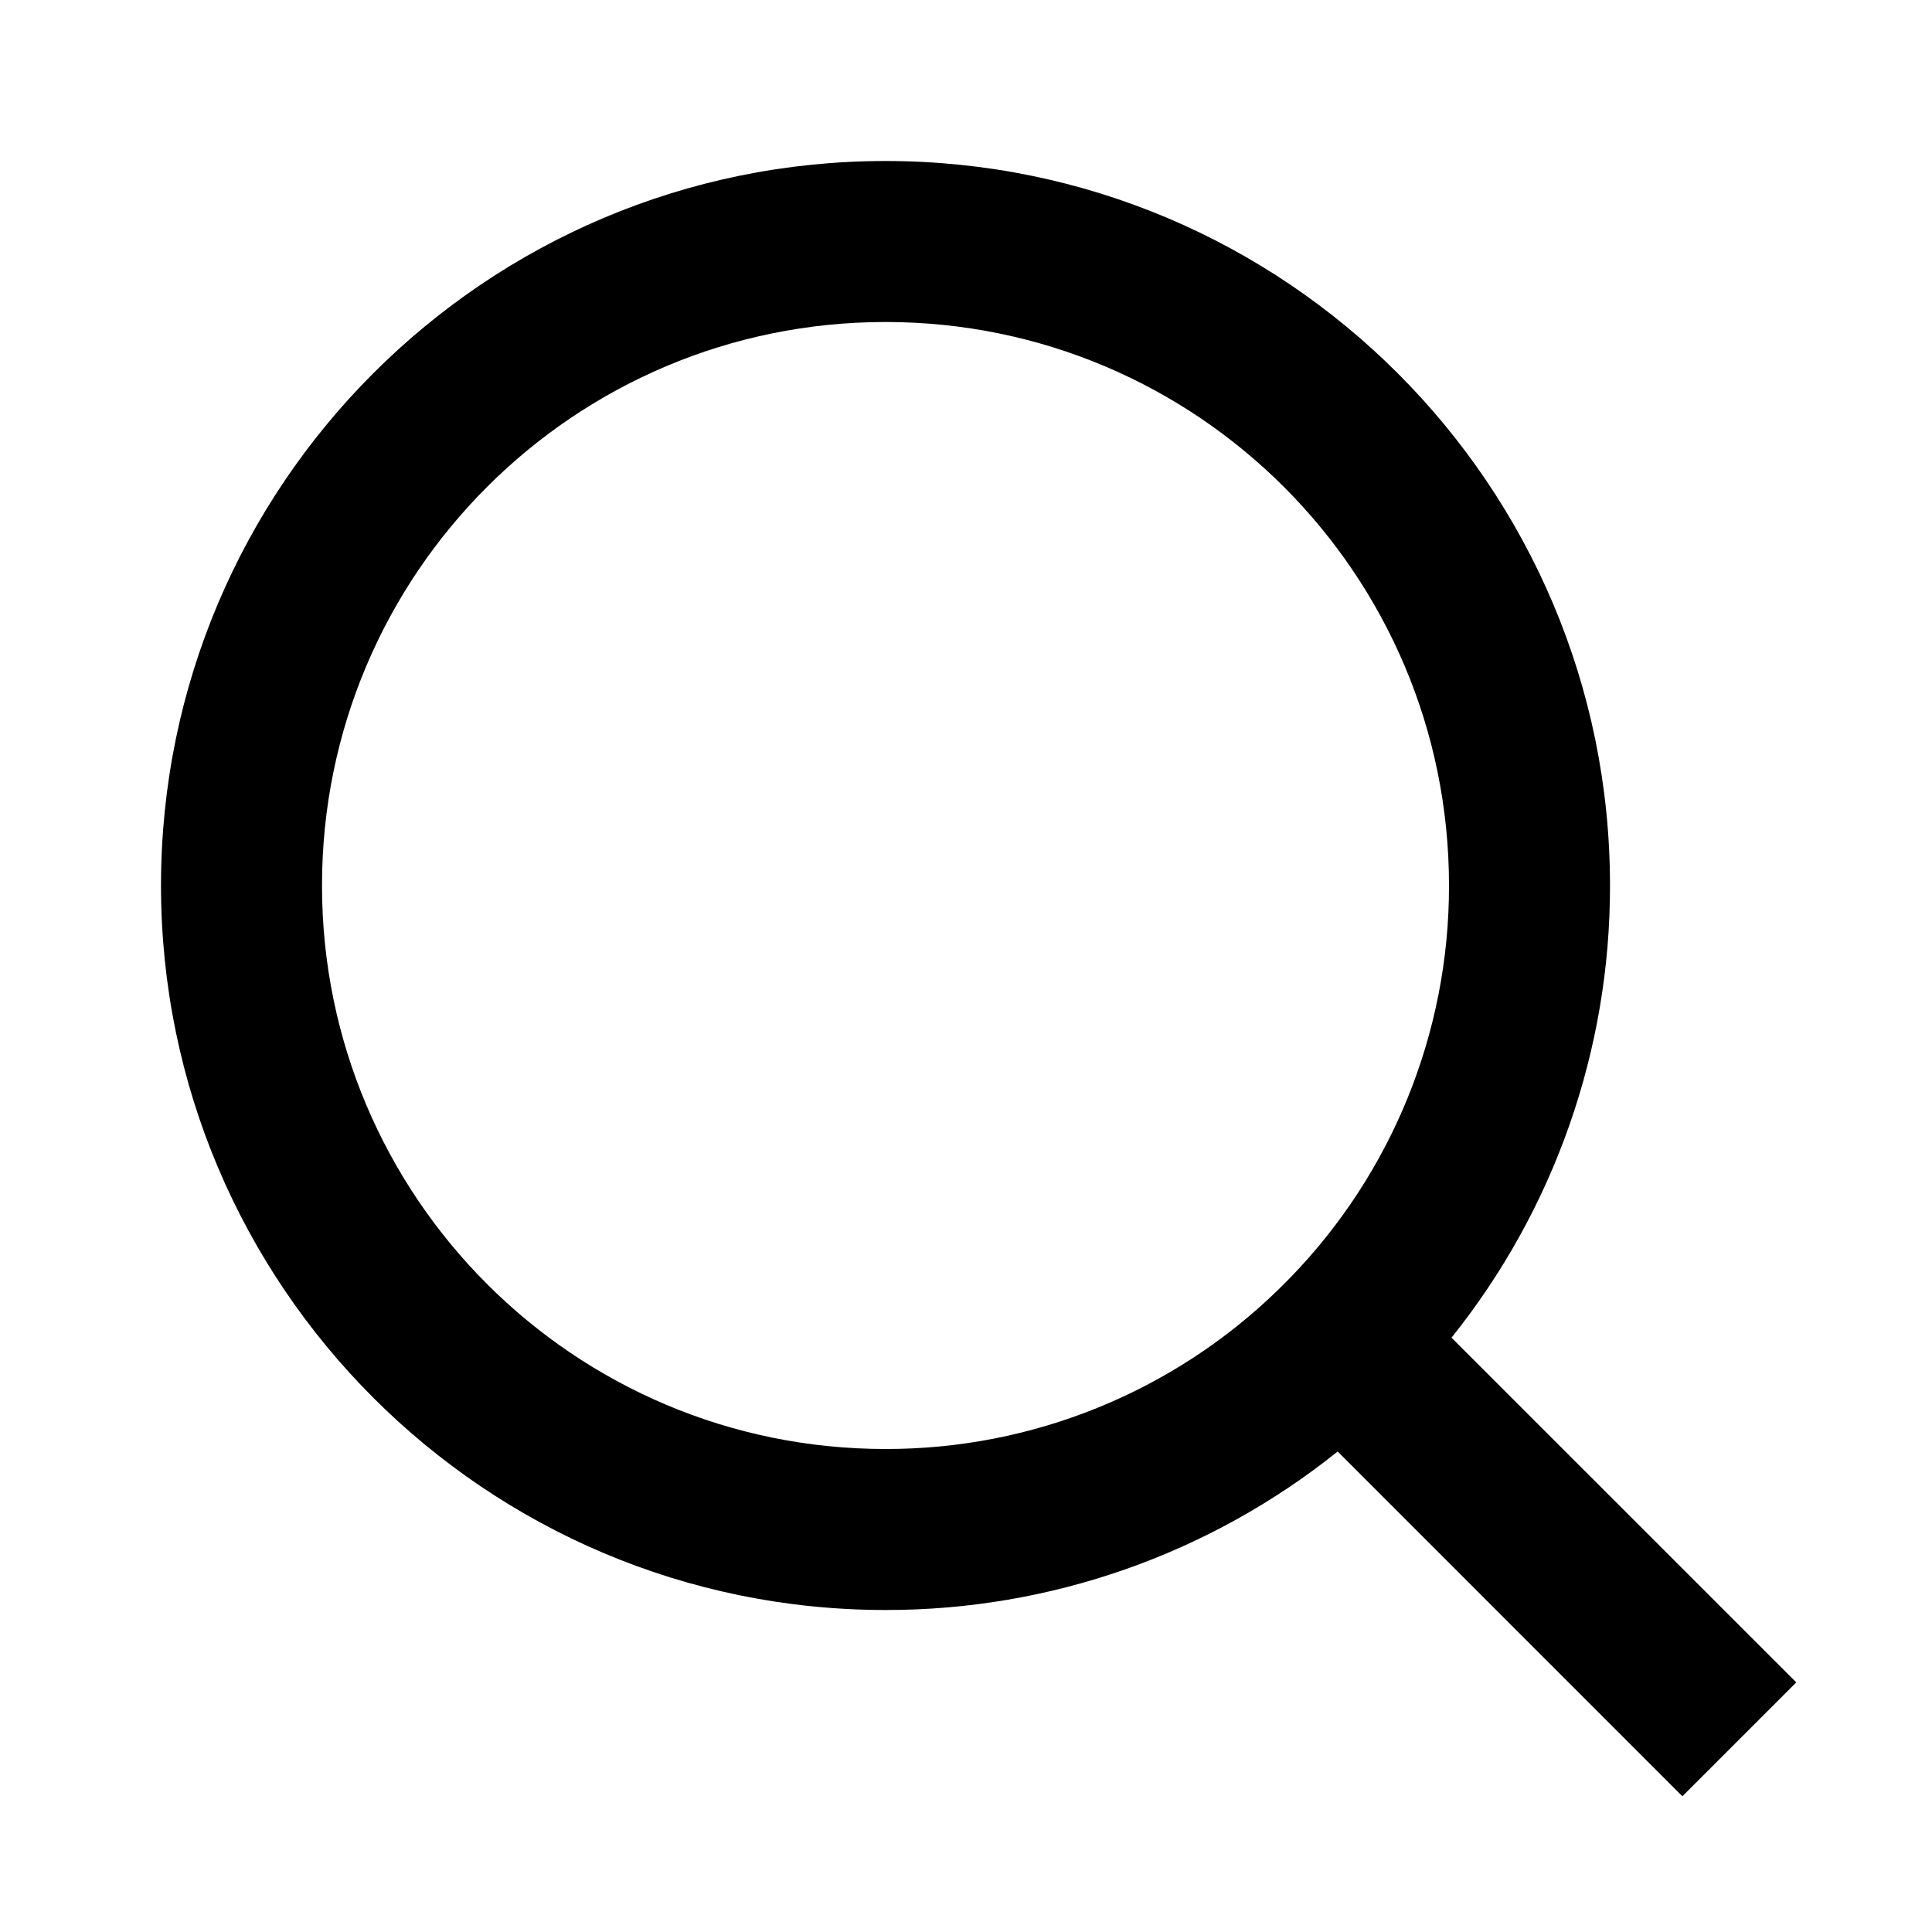
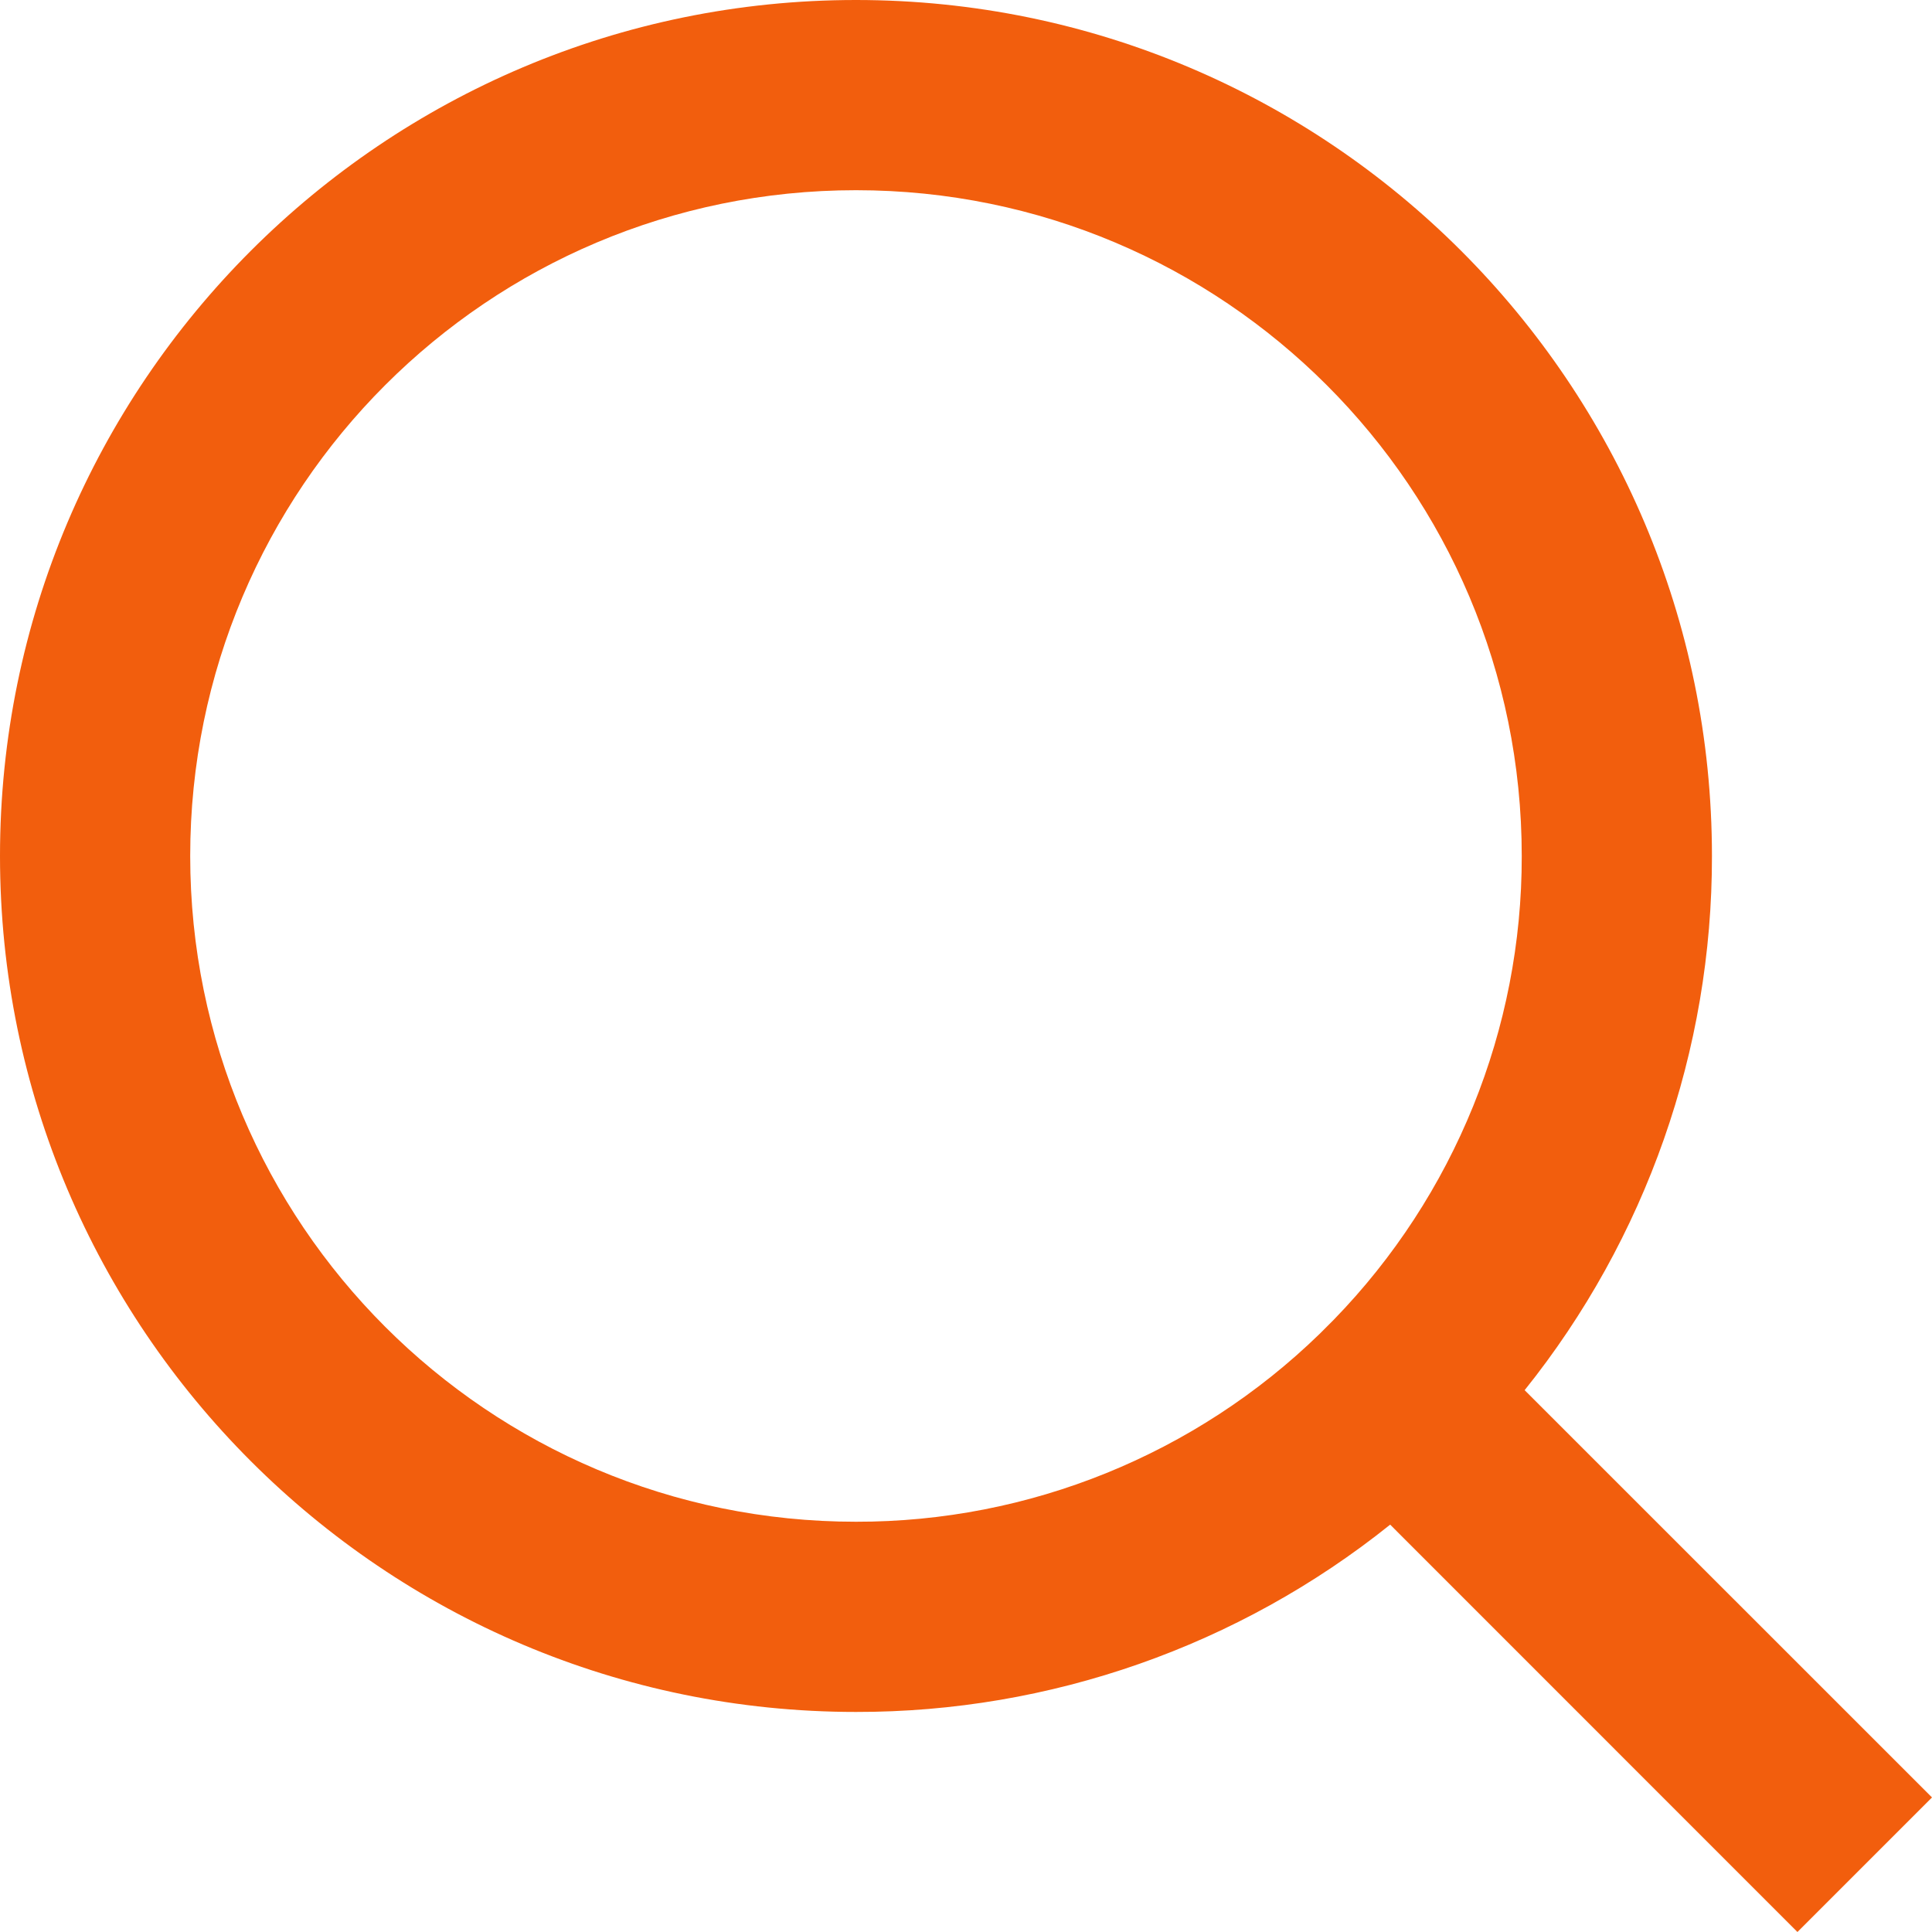
- <svg xmlns="http://www.w3.org/2000/svg" viewBox="0 0 24 24">
-   <g>
-     <path fill="none" d="M0 0h24v24H0z" />
-     <path d="M18.031 16.617l4.283 4.282-1.415 1.415-4.282-4.283A8.96 8.96 0 0 1 11 20c-4.968 0-9-4.032-9-9s4.032-9 9-9 9 4.032 9 9a8.96 8.96 0 0 1-1.969 5.617zm-2.006-.742A6.977 6.977 0 0 0 18 11c0-3.868-3.133-7-7-7-3.868 0-7 3.132-7 7 0 3.867 3.132 7 7 7a6.977 6.977 0 0 0 4.875-1.975l.15-.15z" />
-   </g>
+ <svg xmlns="http://www.w3.org/2000/svg" clip-rule="evenodd" fill-rule="evenodd" stroke-linejoin="round" stroke-miterlimit="2" viewBox="0 0 20 20">
+   <path d="m15.783 14.391 4.217 4.216-1.393 1.393-4.216-4.217c-1.568 1.257-3.52 1.942-5.53 1.939-4.891 0-8.861-3.97-8.861-8.861s3.97-8.861 8.861-8.861 8.861 3.97 8.861 8.861c.003 2.01-.682 3.962-1.939 5.53zm-1.975-.73c1.249-1.285 1.948-3.008 1.945-4.8 0-3.808-3.085-6.892-6.892-6.892-3.808 0-6.892 3.084-6.892 6.892 0 3.807 3.084 6.892 6.892 6.892 1.792.003 3.515-.696 4.8-1.945z" fill="#f25e0d" fill-rule="nonzero" />
</svg>
